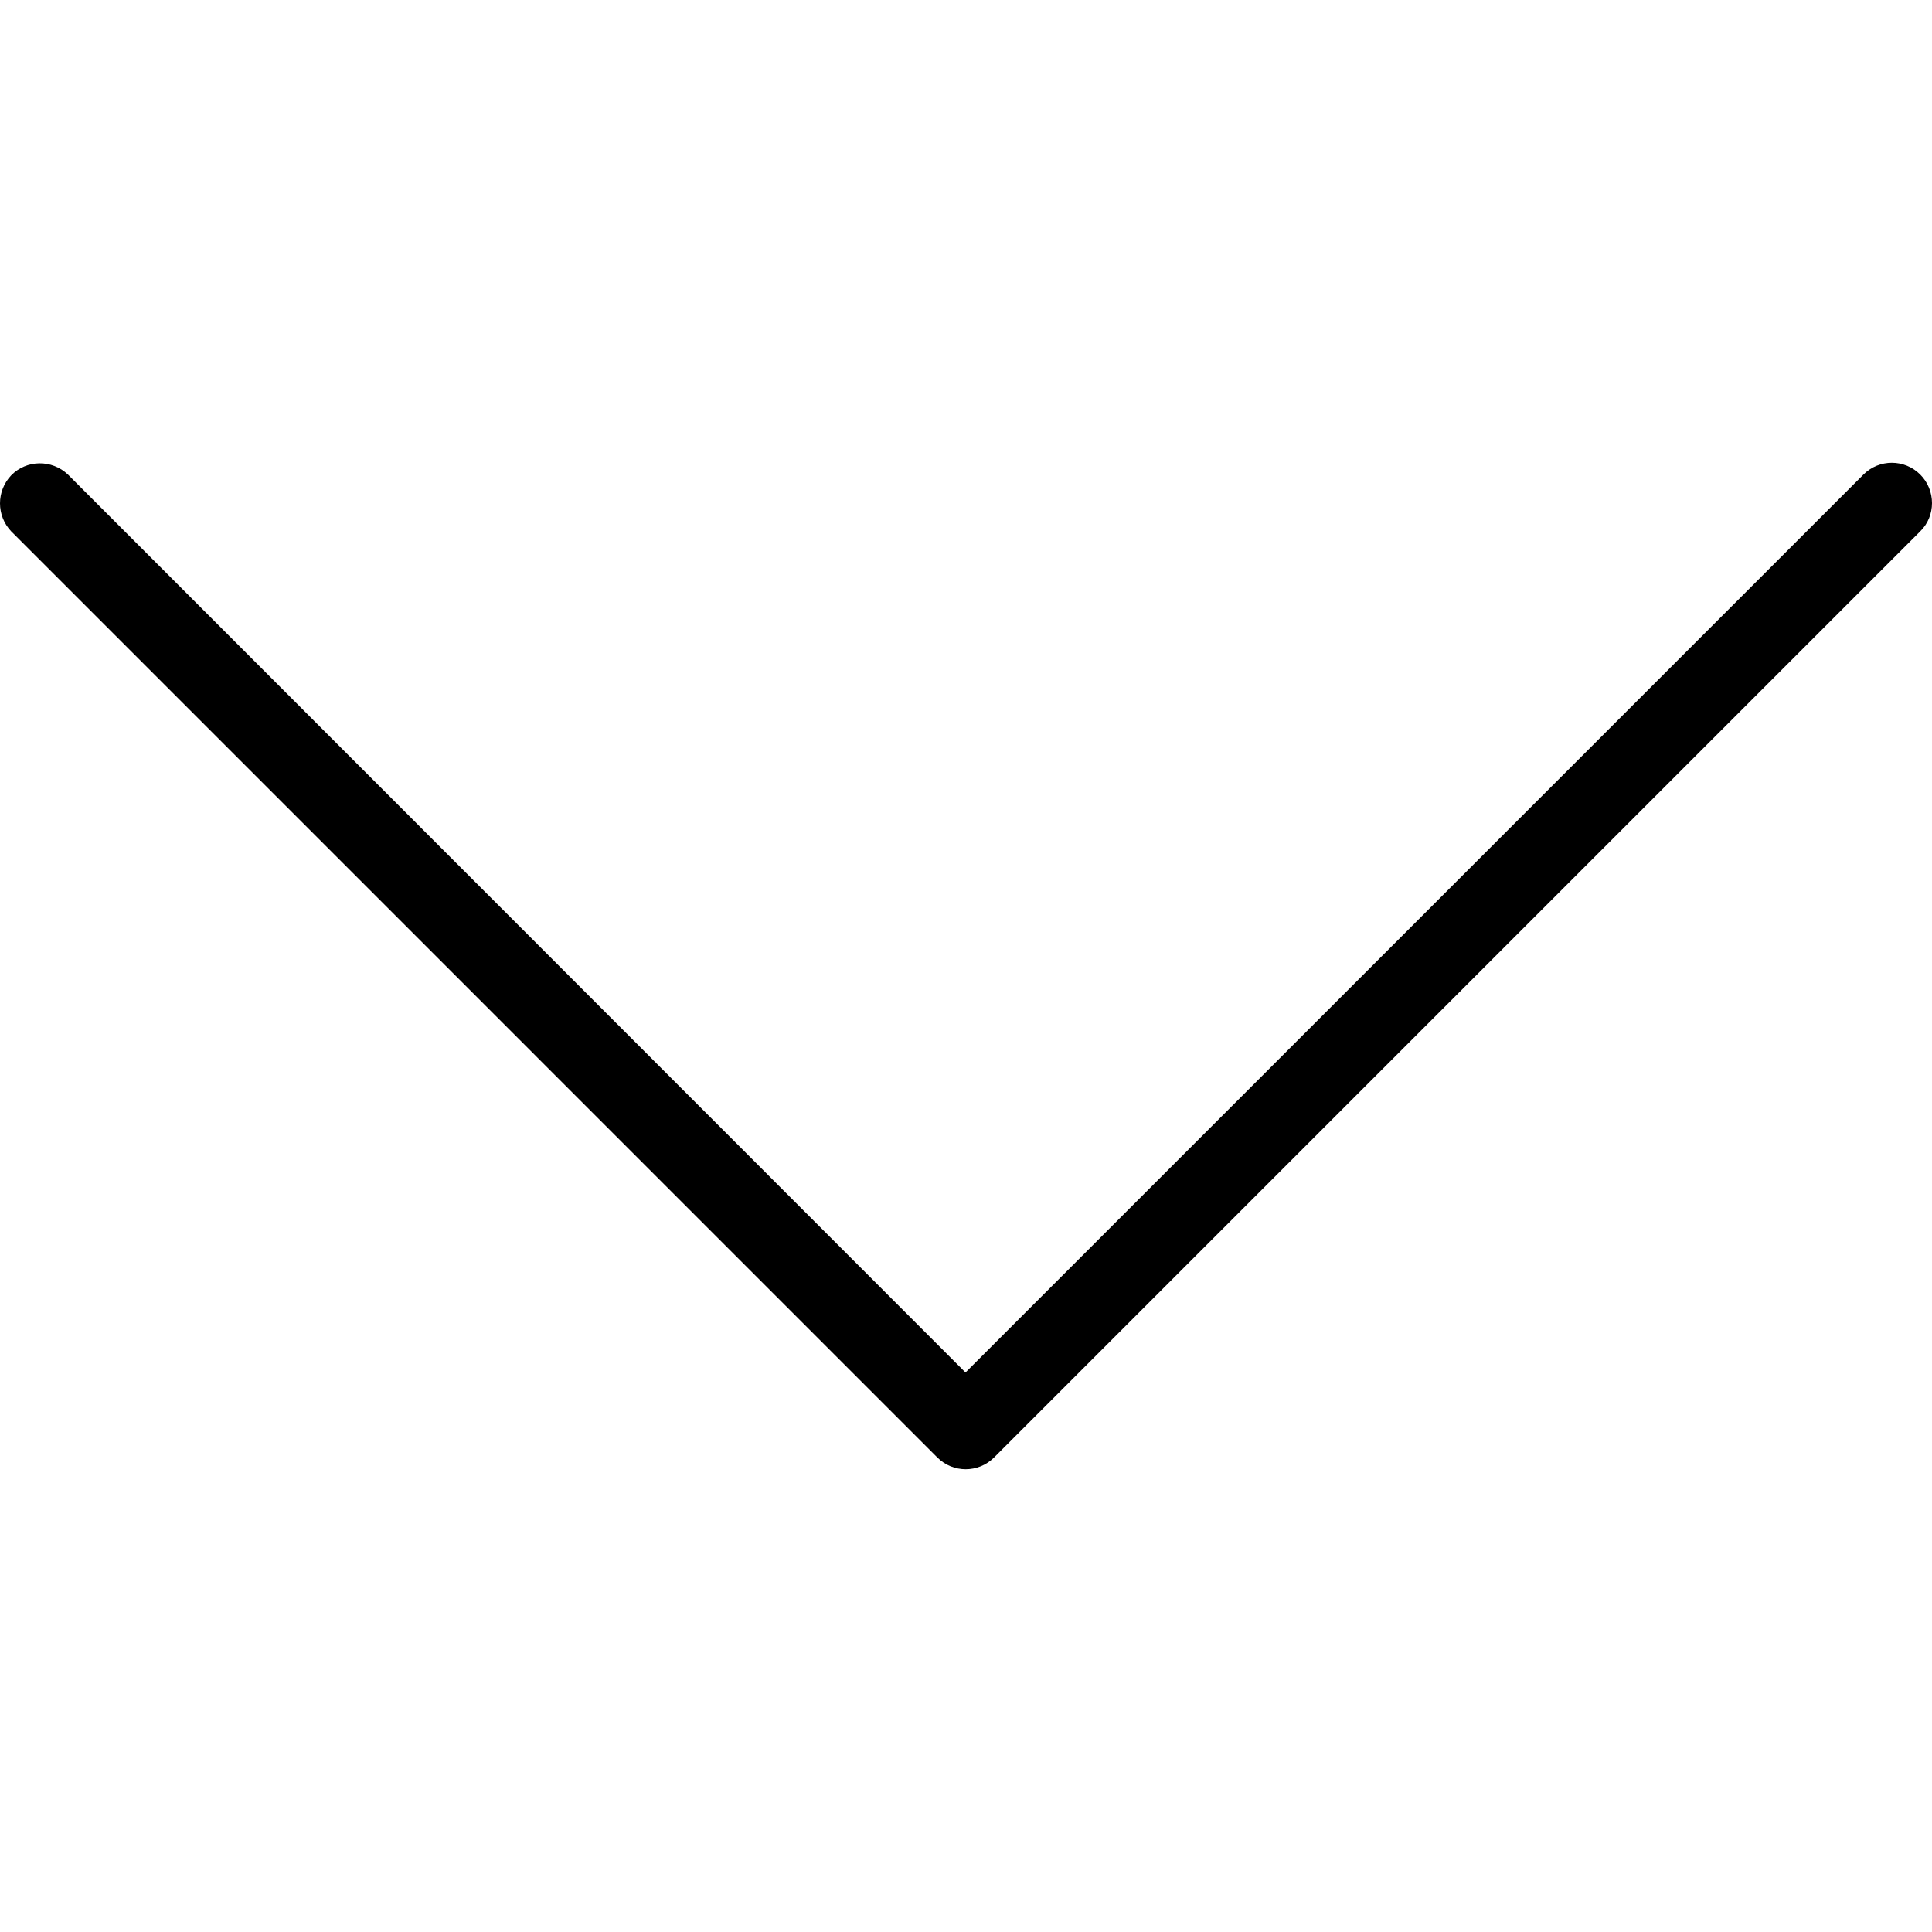
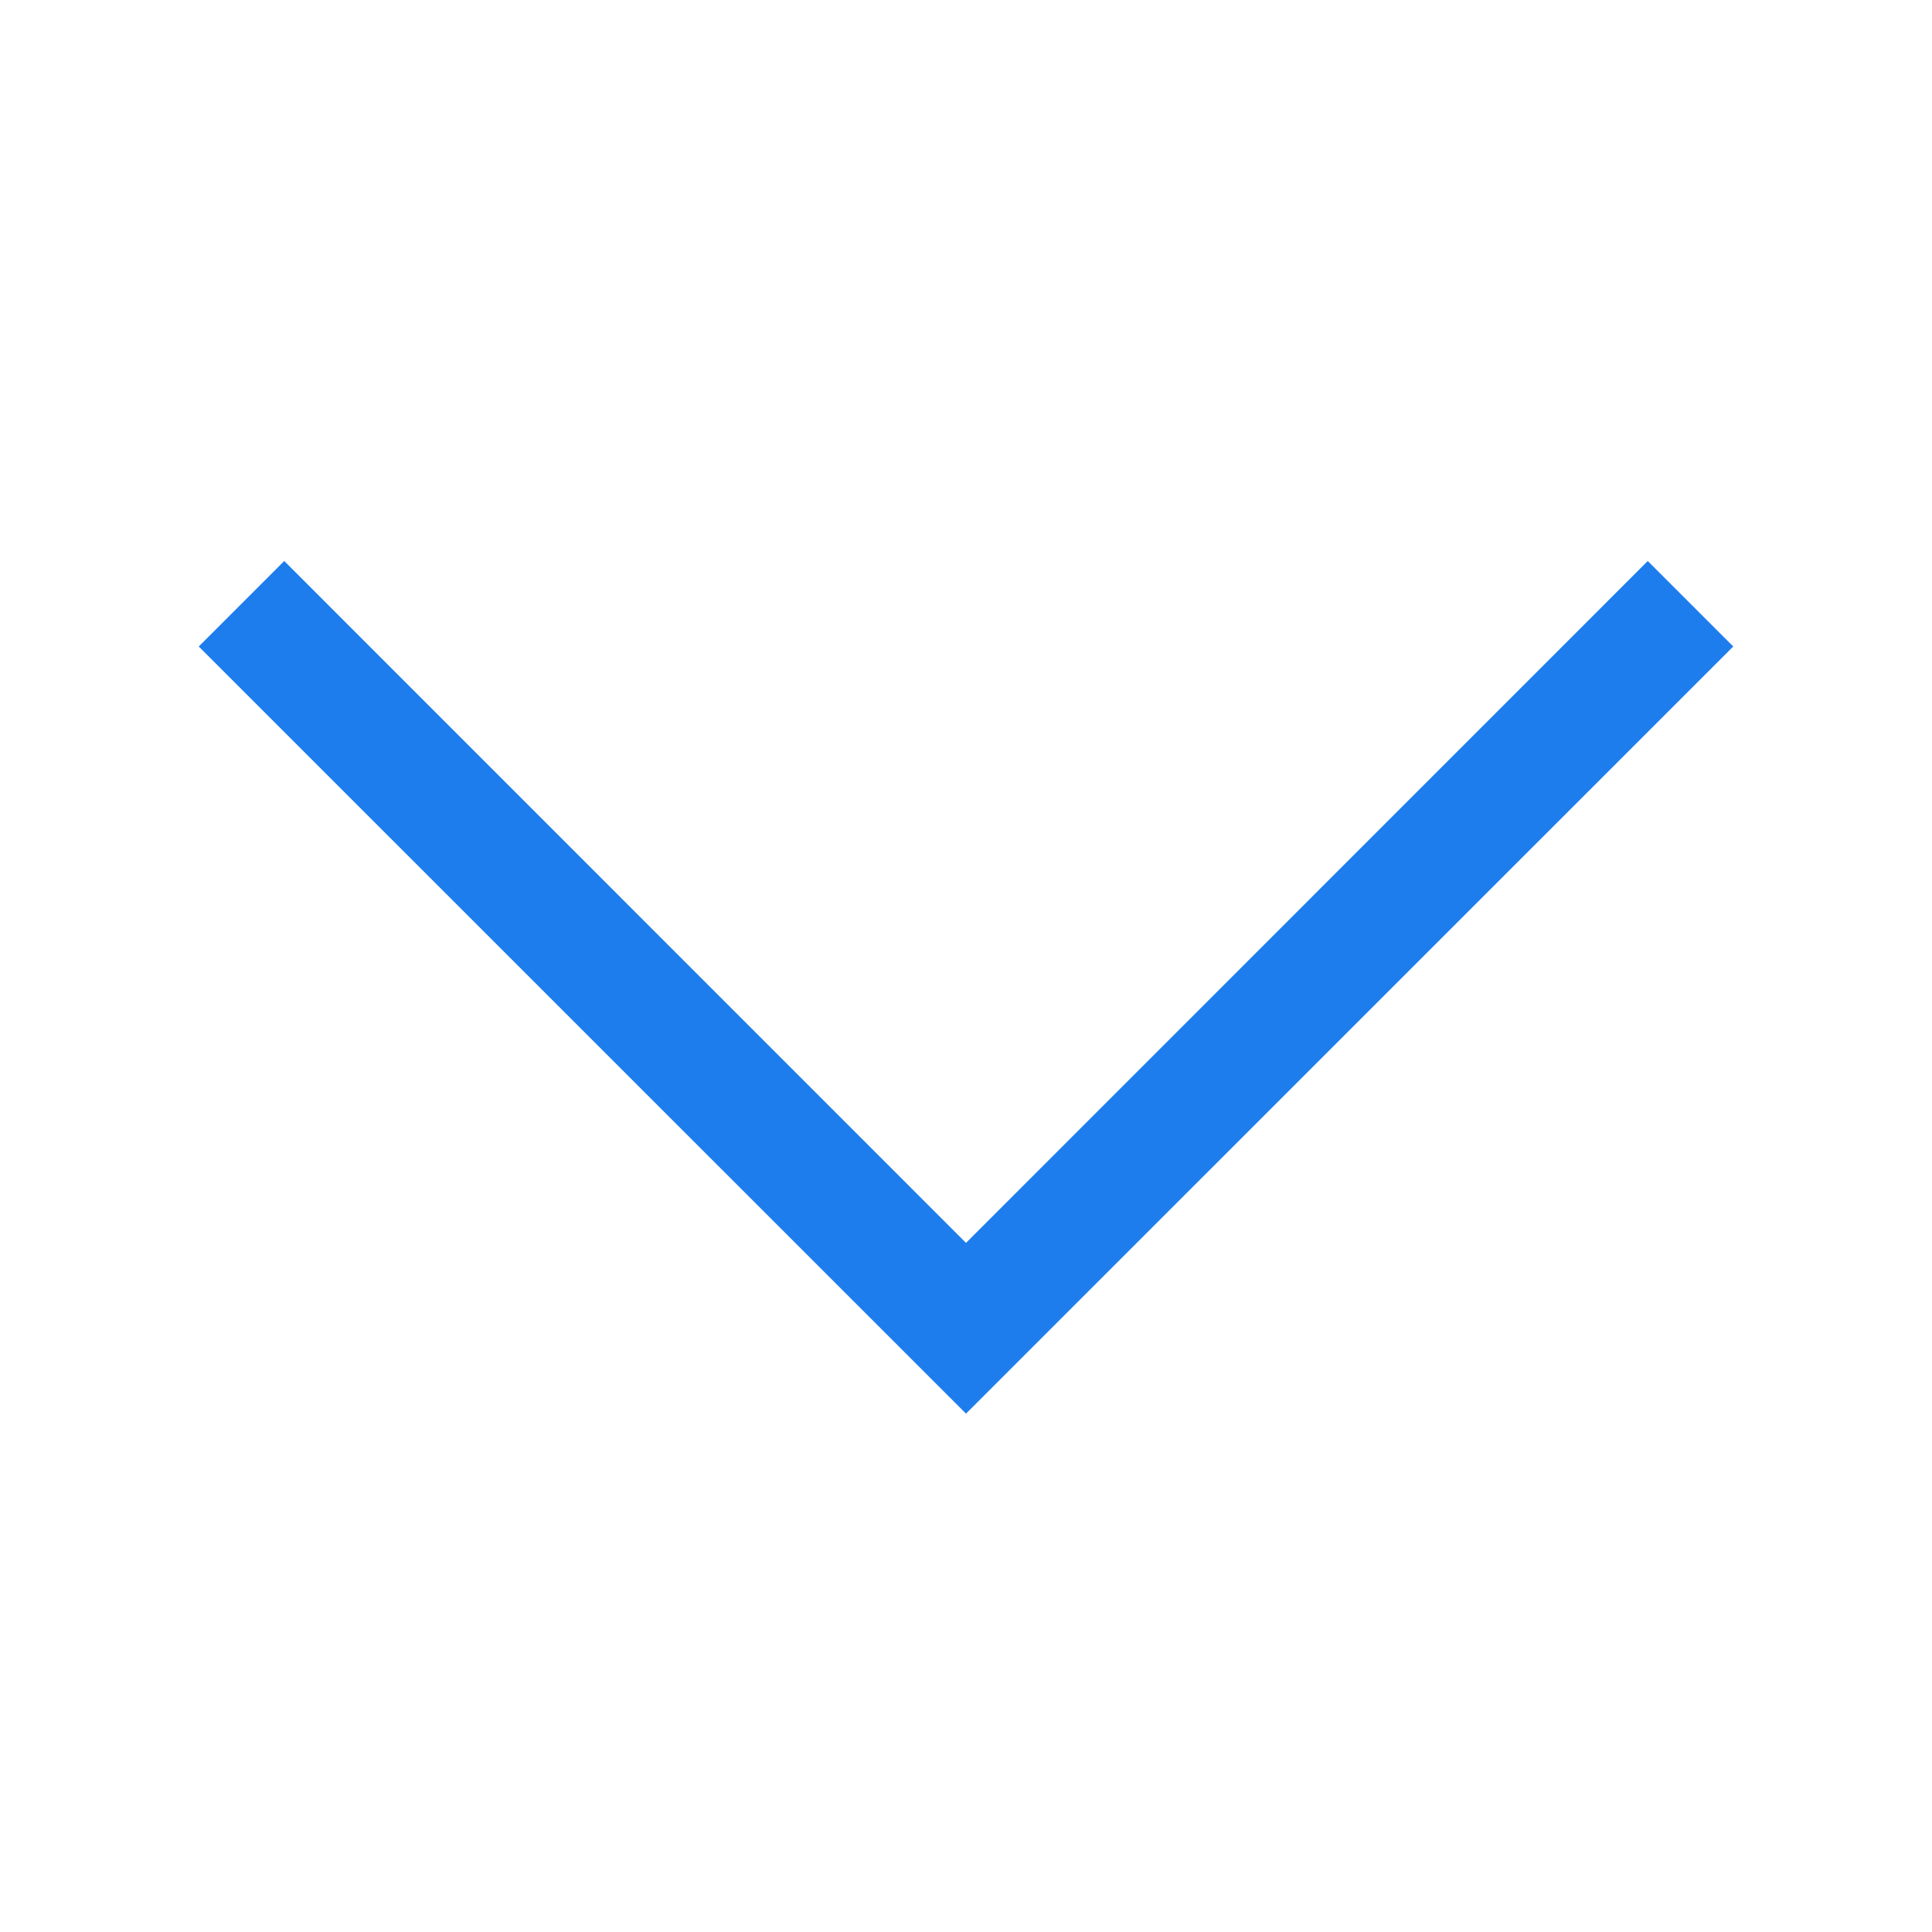
- <svg xmlns="http://www.w3.org/2000/svg" fill="#000000" height="800px" width="800px" version="1.1" id="Layer_1" viewBox="0 0 511.787 511.787" xml:space="preserve">
-   <g>
-     <g>
-       <path d="M508.667,125.707c-4.16-4.16-10.88-4.16-15.04,0L255.76,363.573L18,125.707c-4.267-4.053-10.987-3.947-15.04,0.213    c-3.947,4.16-3.947,10.667,0,14.827L248.293,386.08c4.16,4.16,10.88,4.16,15.04,0l245.333-245.333    C512.827,136.693,512.827,129.867,508.667,125.707z" />
-     </g>
-   </g>
+ <svg xmlns="http://www.w3.org/2000/svg" width="16" height="16" viewBox="0 0 16 16" fill="none">
+   <path fill-rule="evenodd" clip-rule="evenodd" d="M1.646 5.354L2.354 4.646L8 10.293L13.646 4.646L14.354 5.354L8 11.707L1.646 5.354Z" fill="#1D7DED" />
</svg>
